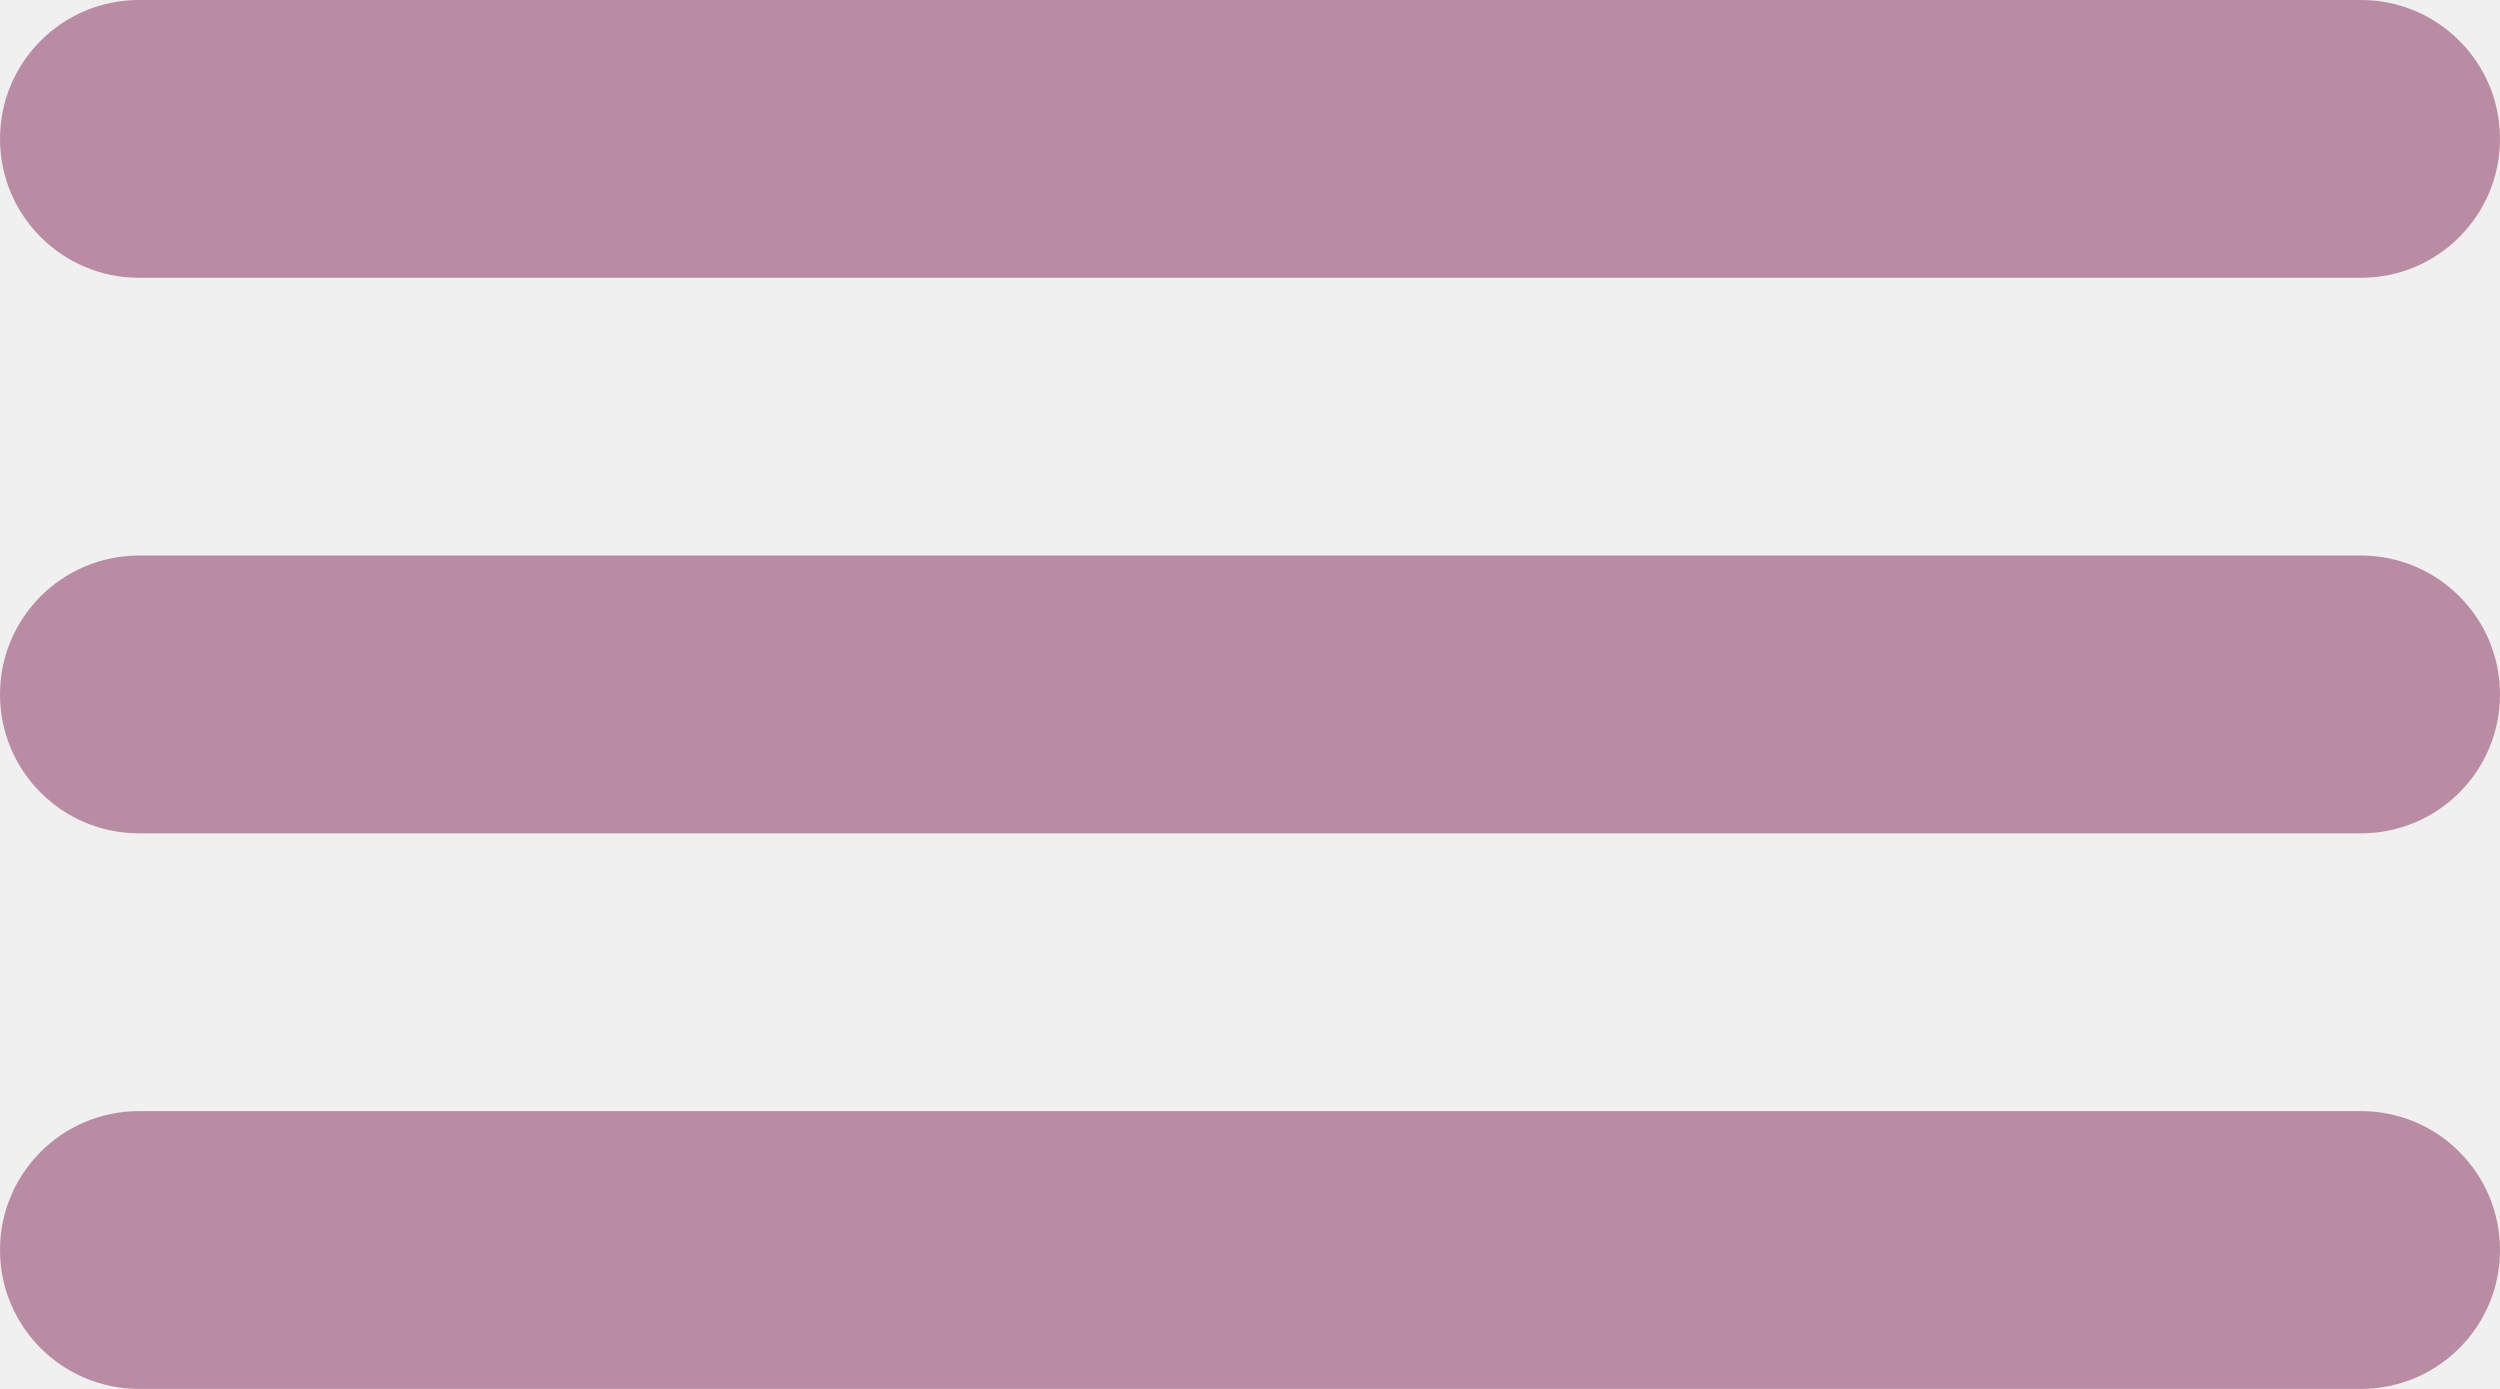
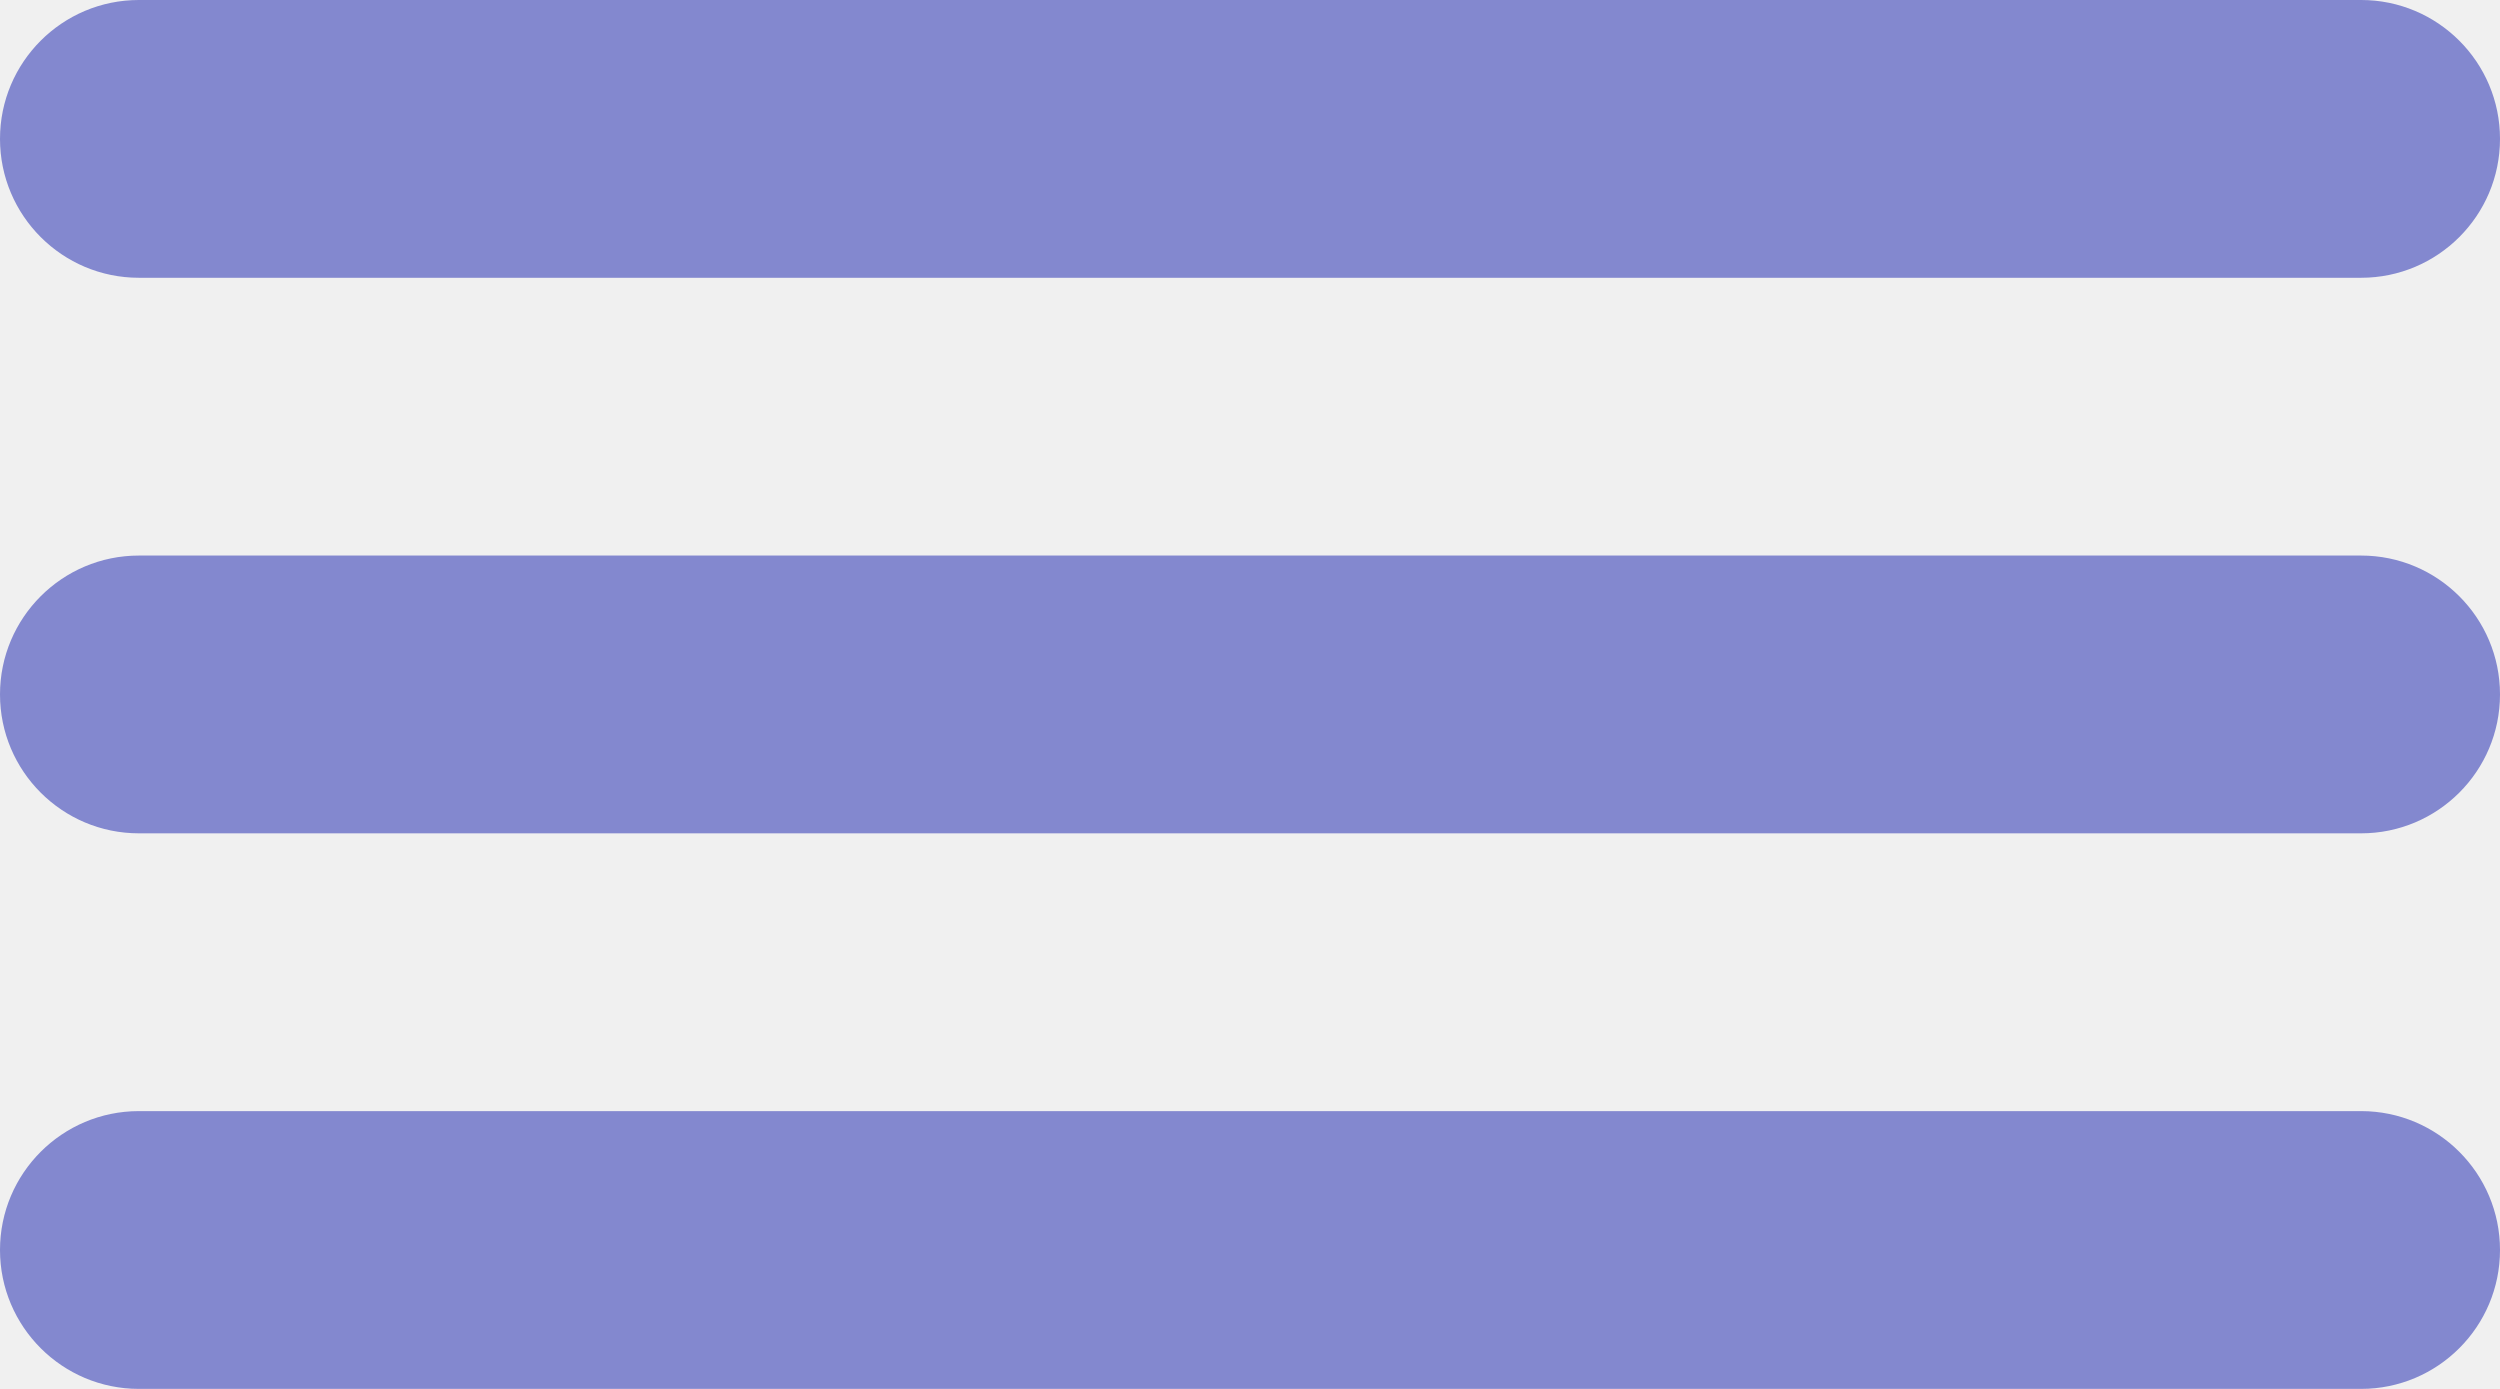
<svg xmlns="http://www.w3.org/2000/svg" width="18" height="10" viewBox="0 0 18 10" fill="none">
  <g clip-path="url(#clip0_1309_2969)">
-     <path d="M17 0H1C0.448 0 0 0.448 0 1C0 1.552 0.448 2 1 2H17C17.552 2 18 1.552 18 1C18 0.448 17.552 0 17 0Z" fill="#BA8CA4" />
-     <path d="M17 4H1C0.448 4 0 4.448 0 5C0 5.552 0.448 6 1 6H17C17.552 6 18 5.552 18 5C18 4.448 17.552 4 17 4Z" fill="#BA8CA4" />
-     <path d="M17 8H1C0.448 8 0 8.448 0 9C0 9.552 0.448 10 1 10H17C17.552 10 18 9.552 18 9C18 8.448 17.552 8 17 8Z" fill="#BA8CA4" />
+     <path d="M17 0H1C0.448 0 0 0.448 0 1C0 1.552 0.448 2 1 2H17C17.552 2 18 1.552 18 1C18 0.448 17.552 0 17 0Z" fill="#8388cf" />
+     <path d="M17 4H1C0.448 4 0 4.448 0 5C0 5.552 0.448 6 1 6H17C17.552 6 18 5.552 18 5C18 4.448 17.552 4 17 4Z" fill="#8388cf" />
+     <path d="M17 8H1C0.448 8 0 8.448 0 9C0 9.552 0.448 10 1 10H17C17.552 10 18 9.552 18 9C18 8.448 17.552 8 17 8Z" fill="#8388cf" />
  </g>
  <defs>
    <clipPath id="clip0_1309_2969">
      <rect width="18" height="10" fill="white" />
    </clipPath>
  </defs>
</svg>
